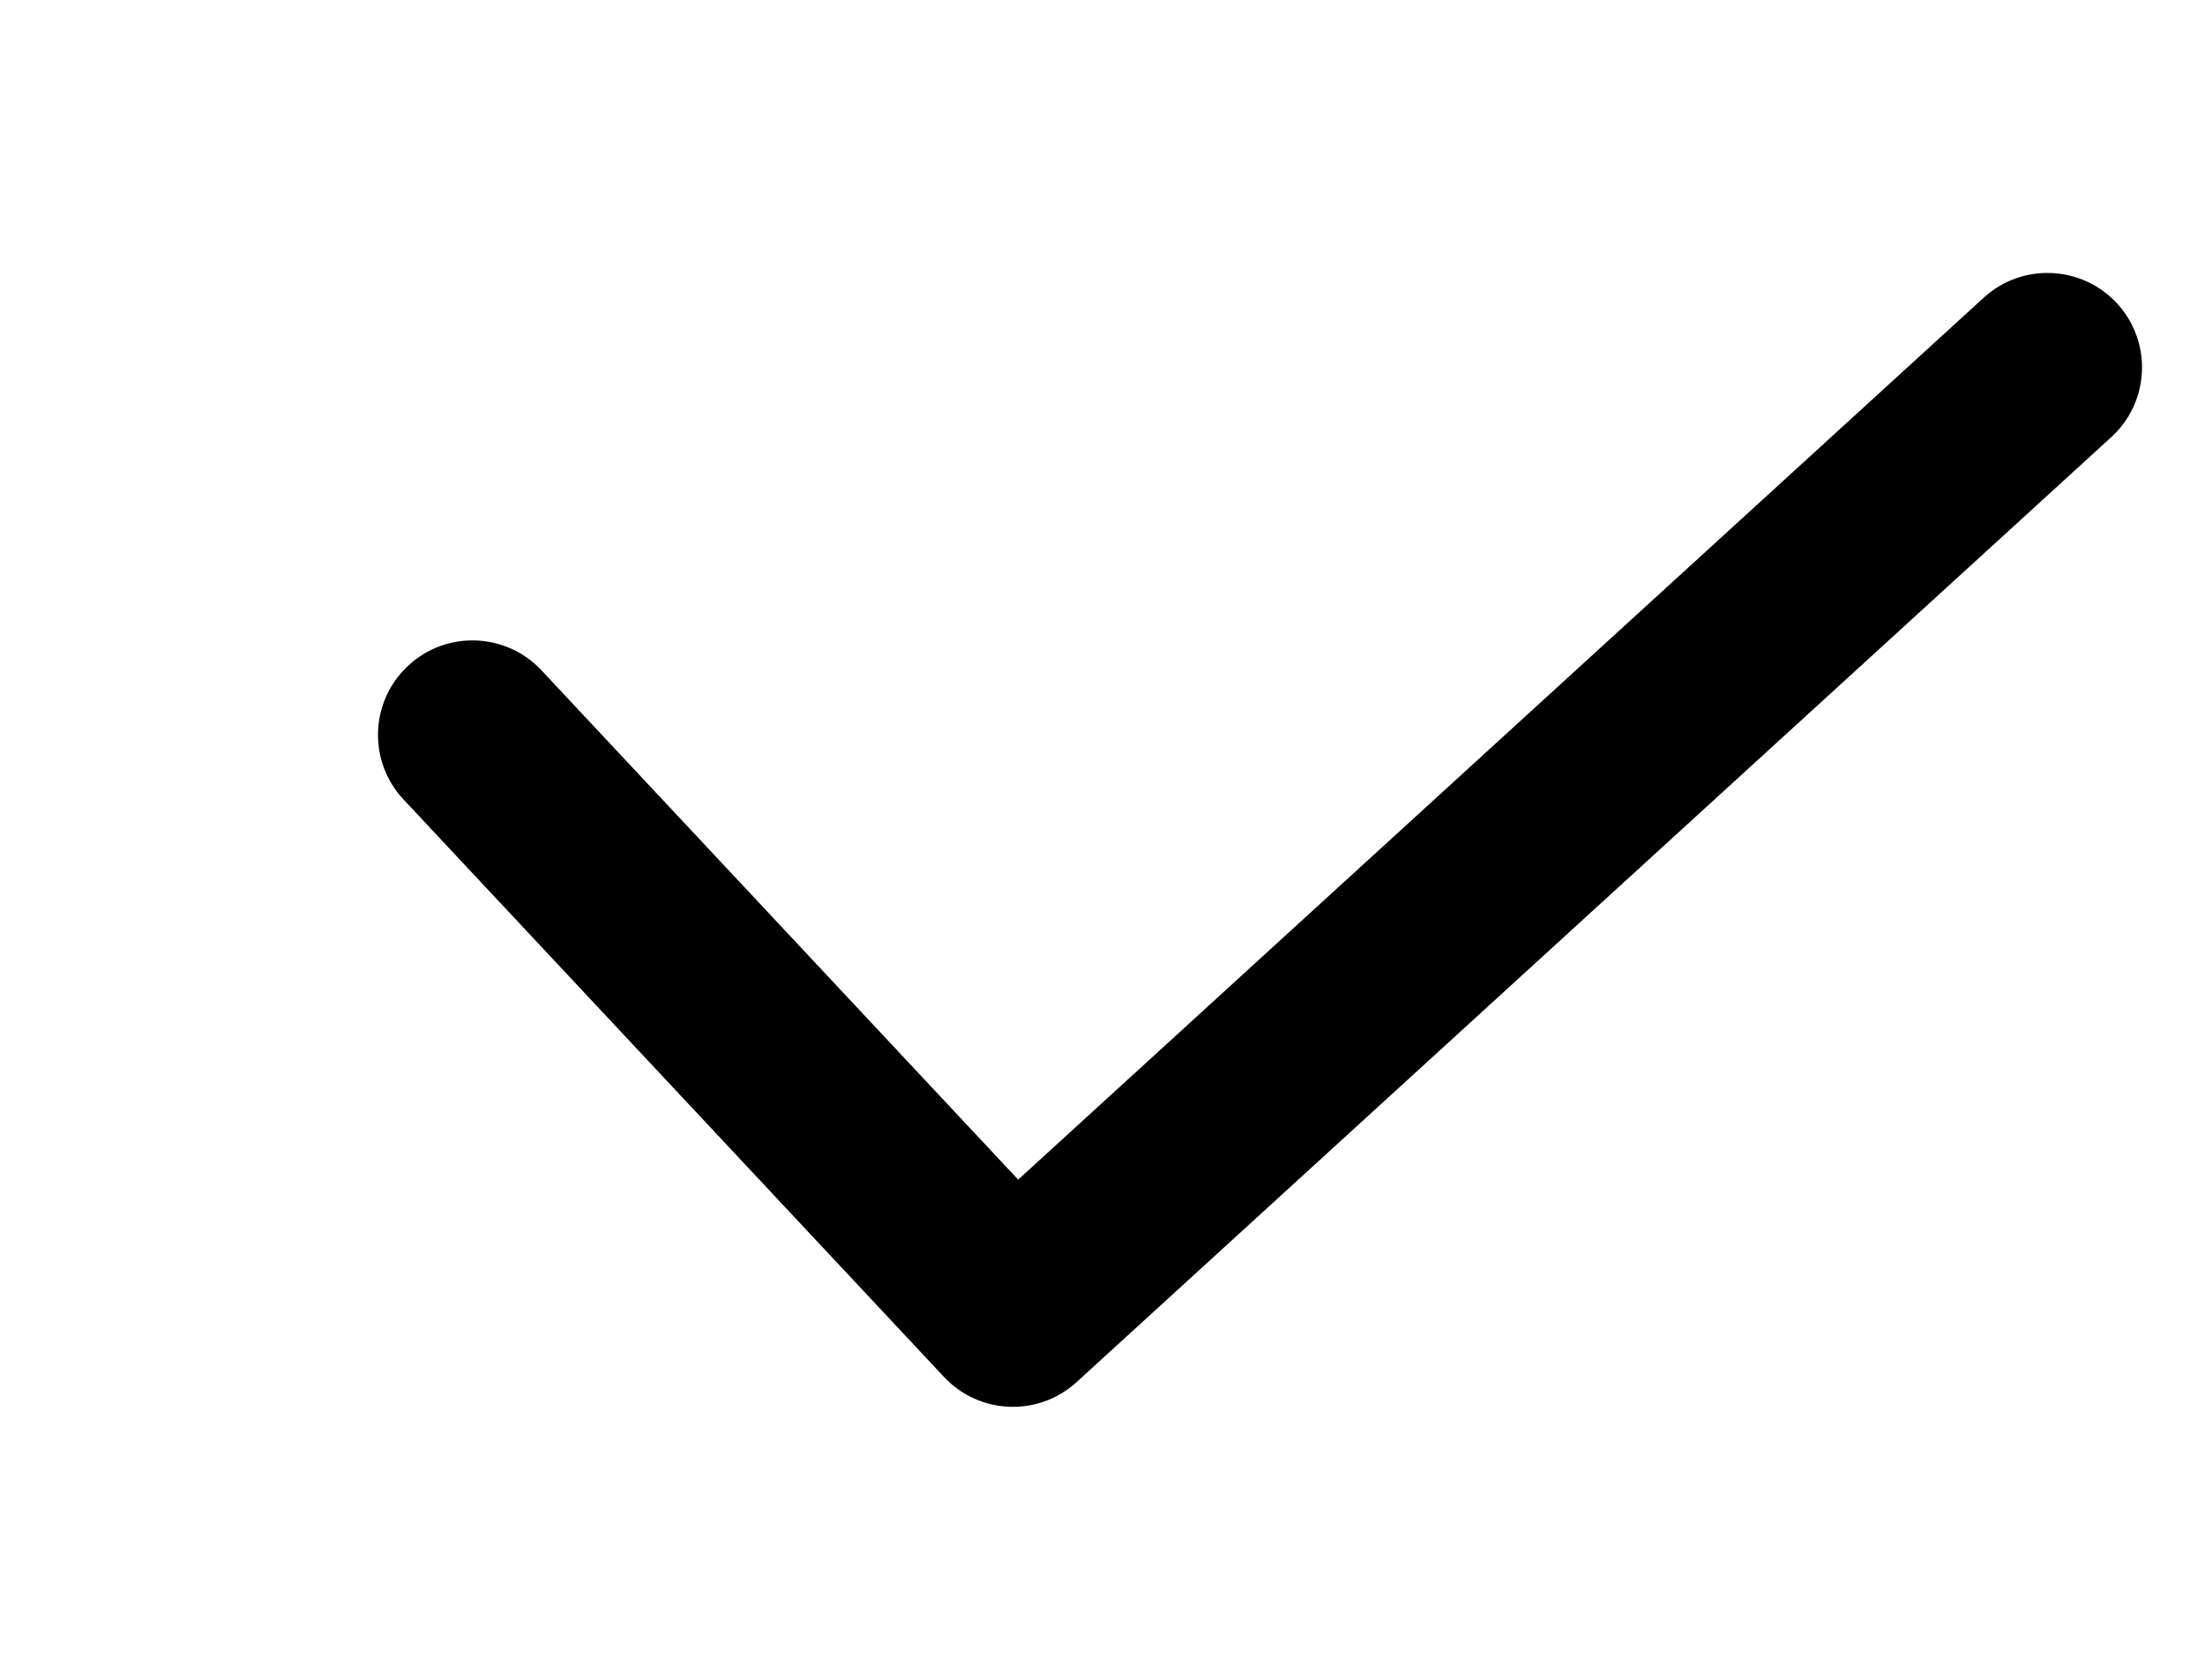
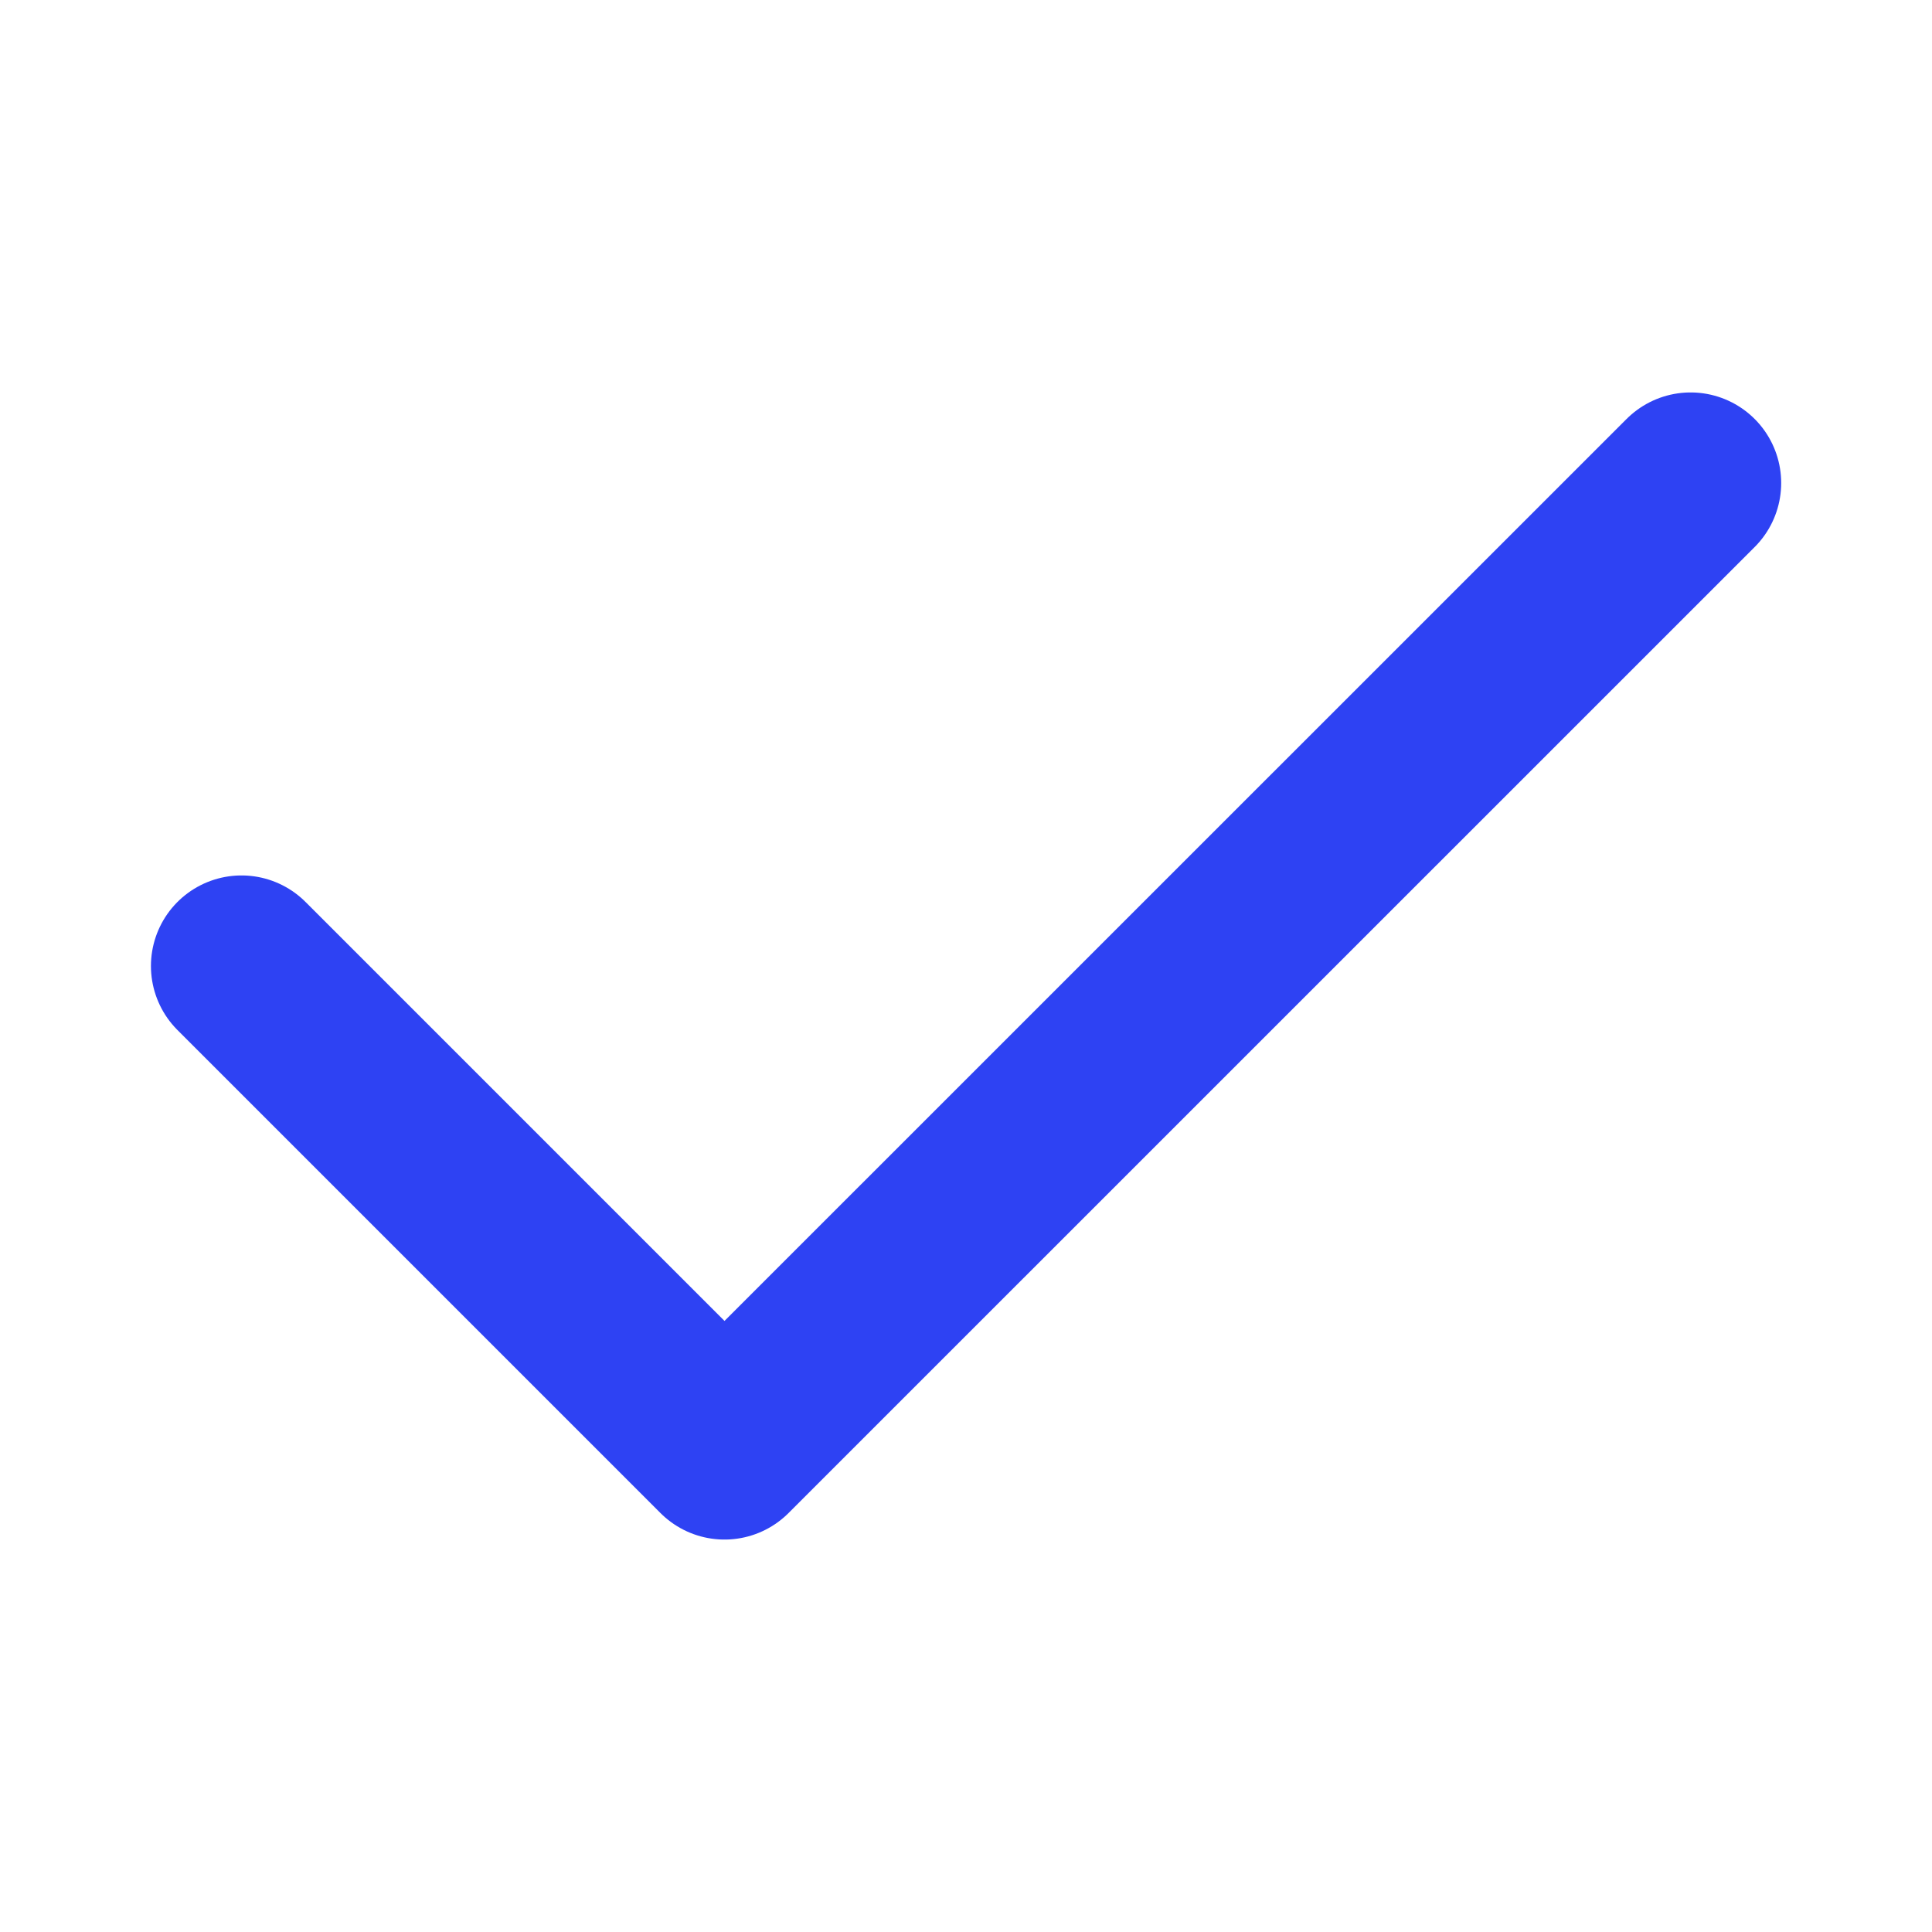
- <svg xmlns="http://www.w3.org/2000/svg" width="21" height="16" viewBox="0 0 21 16" fill="none">
-   <path fill-rule="evenodd" clip-rule="evenodd" d="M20.165 2.893C20.5 3.26 20.474 3.829 20.107 4.164L10.254 13.164C9.89 13.497 9.327 13.475 8.99 13.115L3.843 7.615C3.503 7.252 3.522 6.682 3.885 6.343C4.248 6.003 4.817 6.022 5.157 6.385L9.697 11.236L18.893 2.835C19.26 2.5 19.829 2.526 20.165 2.893Z" fill="black" />
+ <svg xmlns="http://www.w3.org/2000/svg" width="16" height="16" viewBox="0 0 16 16" fill="none">
+   <path d="M14.001 4L6 12L2 8" stroke="#2E42F3" stroke-width="1.5" stroke-linecap="round" stroke-linejoin="round" />
</svg>
